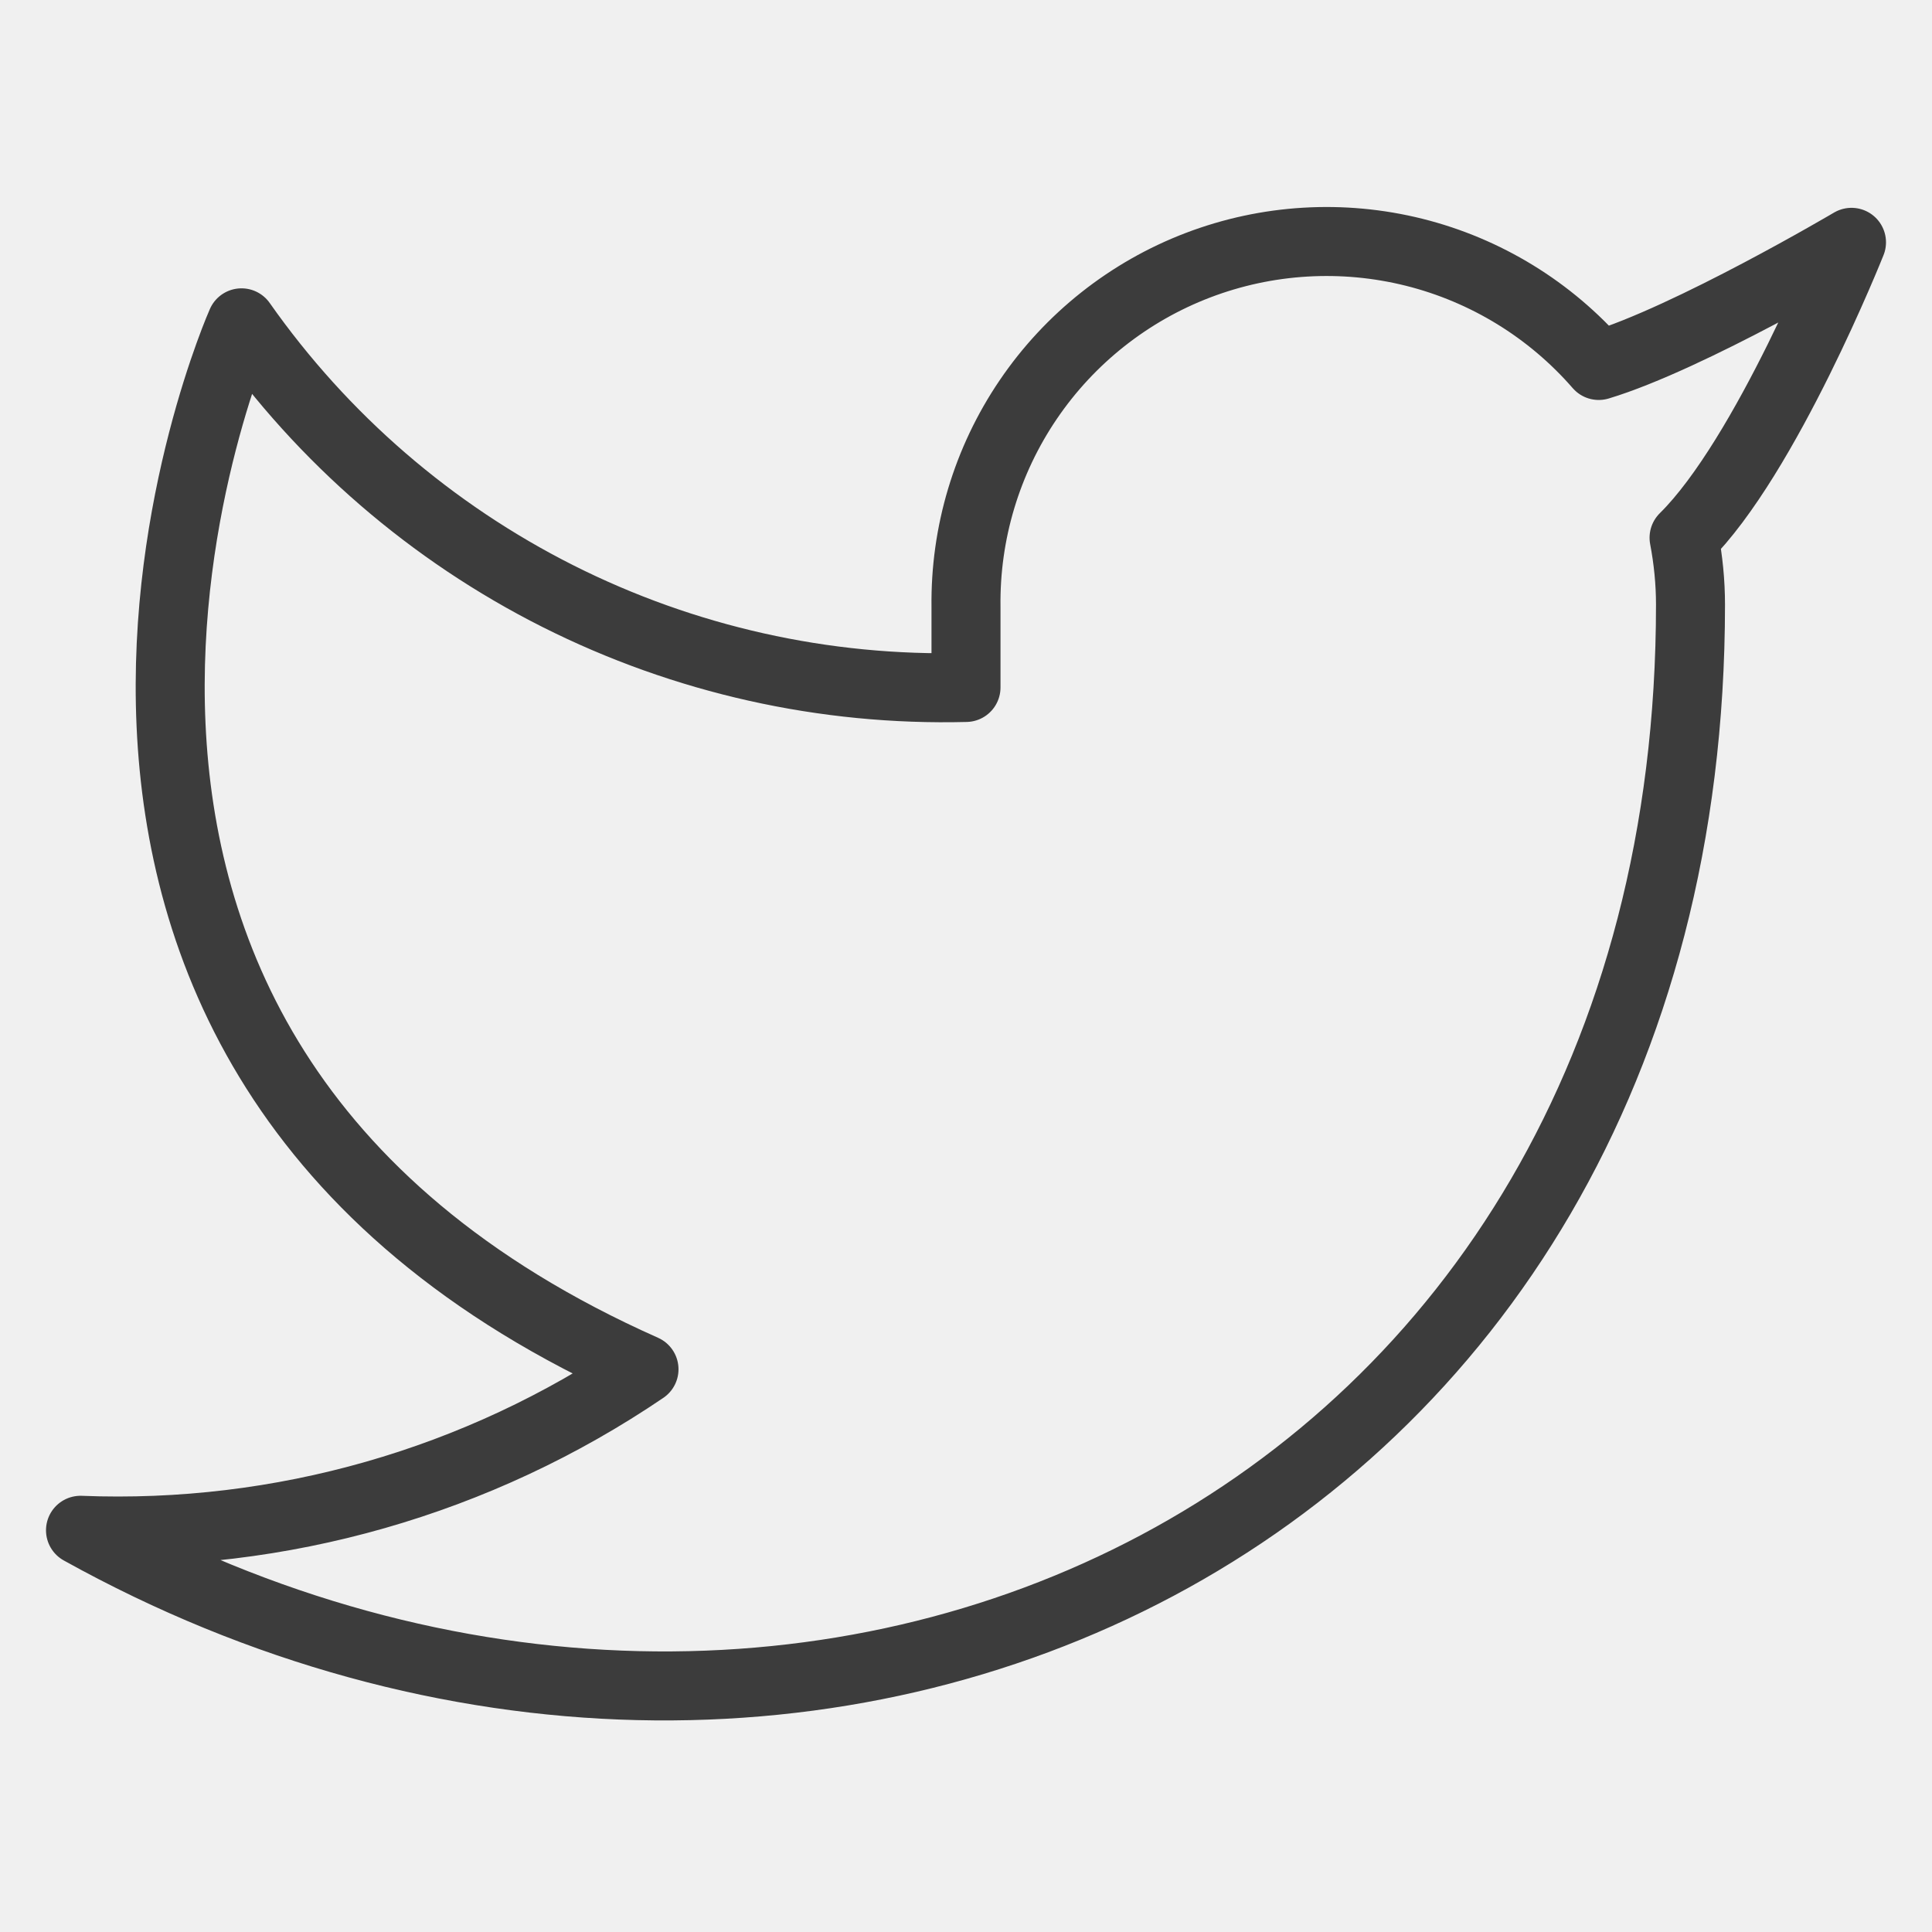
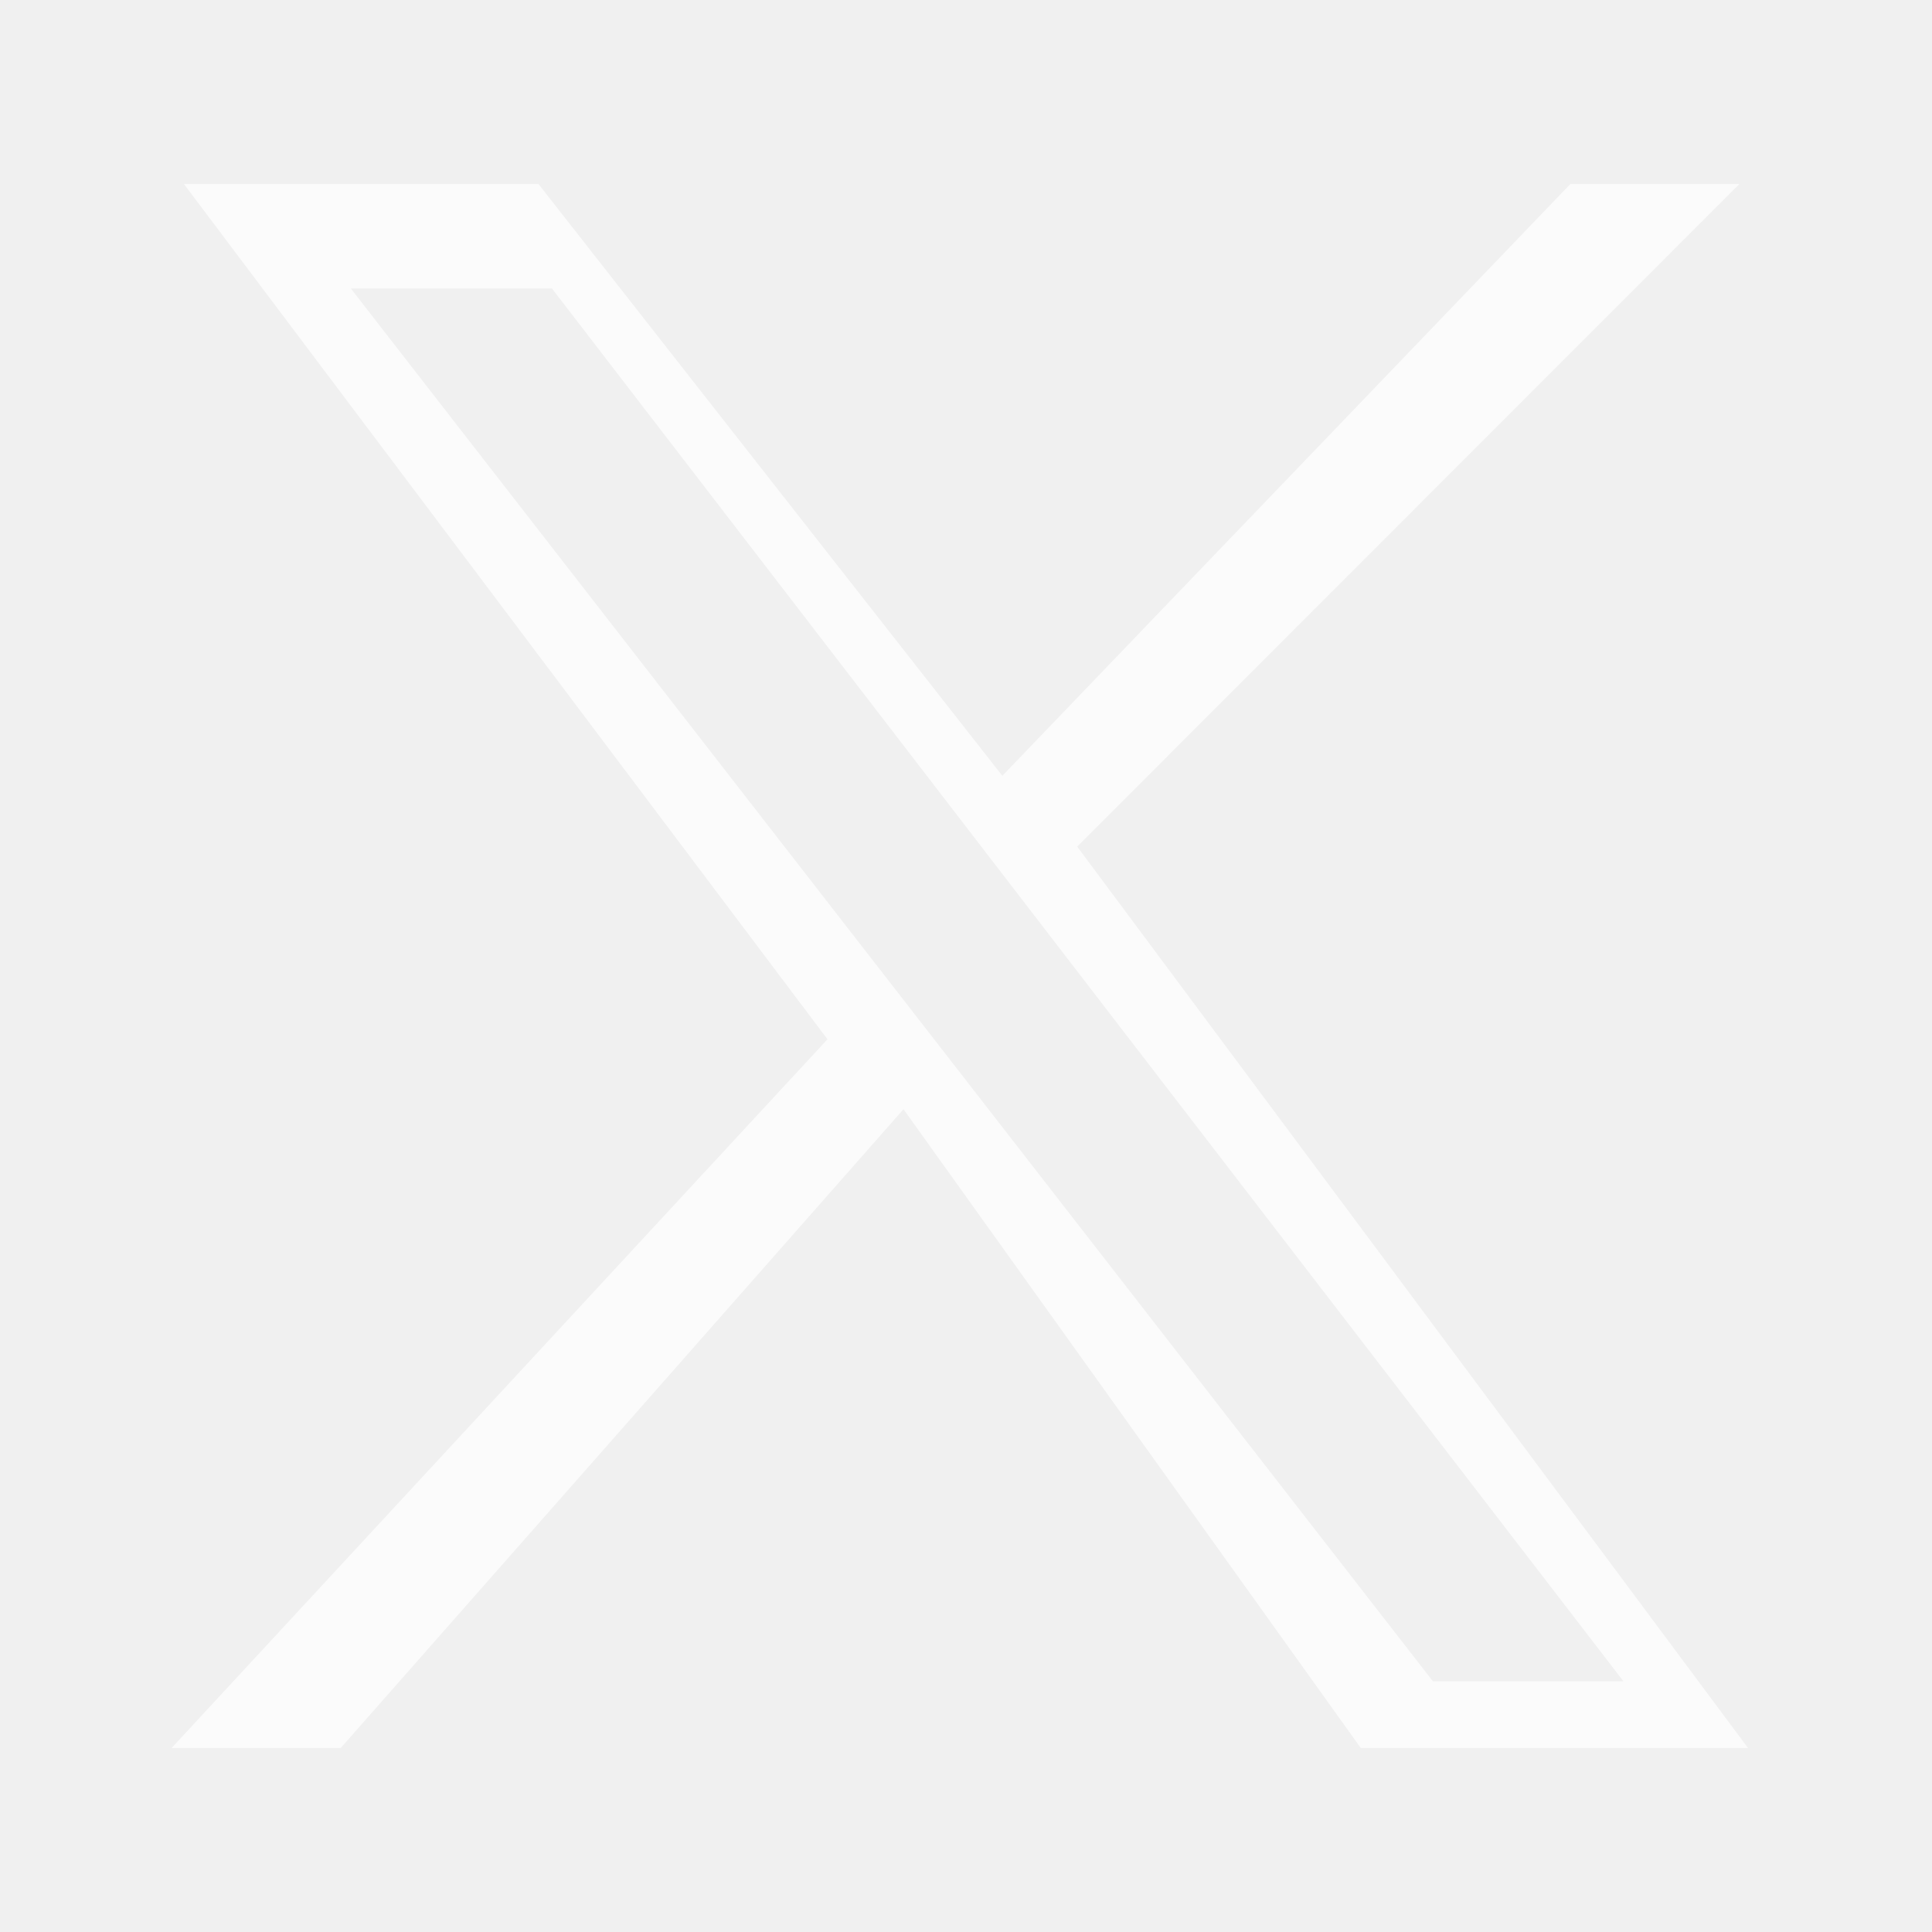
<svg xmlns="http://www.w3.org/2000/svg" width="42" height="42" viewBox="0 0 42 42" fill="none">
-   <path d="M40.25 5.268C40.25 5.268 36.718 7.354 34.755 7.945C33.701 6.733 32.3 5.874 30.742 5.484C29.184 5.095 27.544 5.193 26.044 5.765C24.543 6.338 23.255 7.358 22.353 8.687C21.451 10.015 20.979 11.589 21 13.195V14.945C17.925 15.025 14.877 14.343 12.129 12.96C9.381 11.576 7.018 9.535 5.25 7.018C5.25 7.018 -1.75 22.767 14 29.767C10.396 32.214 6.103 33.441 1.75 33.267C17.5 42.017 36.75 33.267 36.75 13.143C36.75 12.656 36.701 12.169 36.61 11.69C38.395 9.93 40.25 5.268 40.25 5.268Z" stroke="currentColor" stroke-opacity="0.75" stroke-width="1.5" stroke-linecap="round" stroke-linejoin="round" />
+   <path d="M34.139 4H37.812L23.417 18.404L38 38H29.582L19.641 24.113L7.407 38H3.731L17.989 22.593L4 4.002H11.707L21.79 16.866L34.139 4ZM31.149 36.549H35.292L11.999 6.271H7.626L31.149 36.549Z" fill="white" fill-opacity="0.75" />
</svg>
